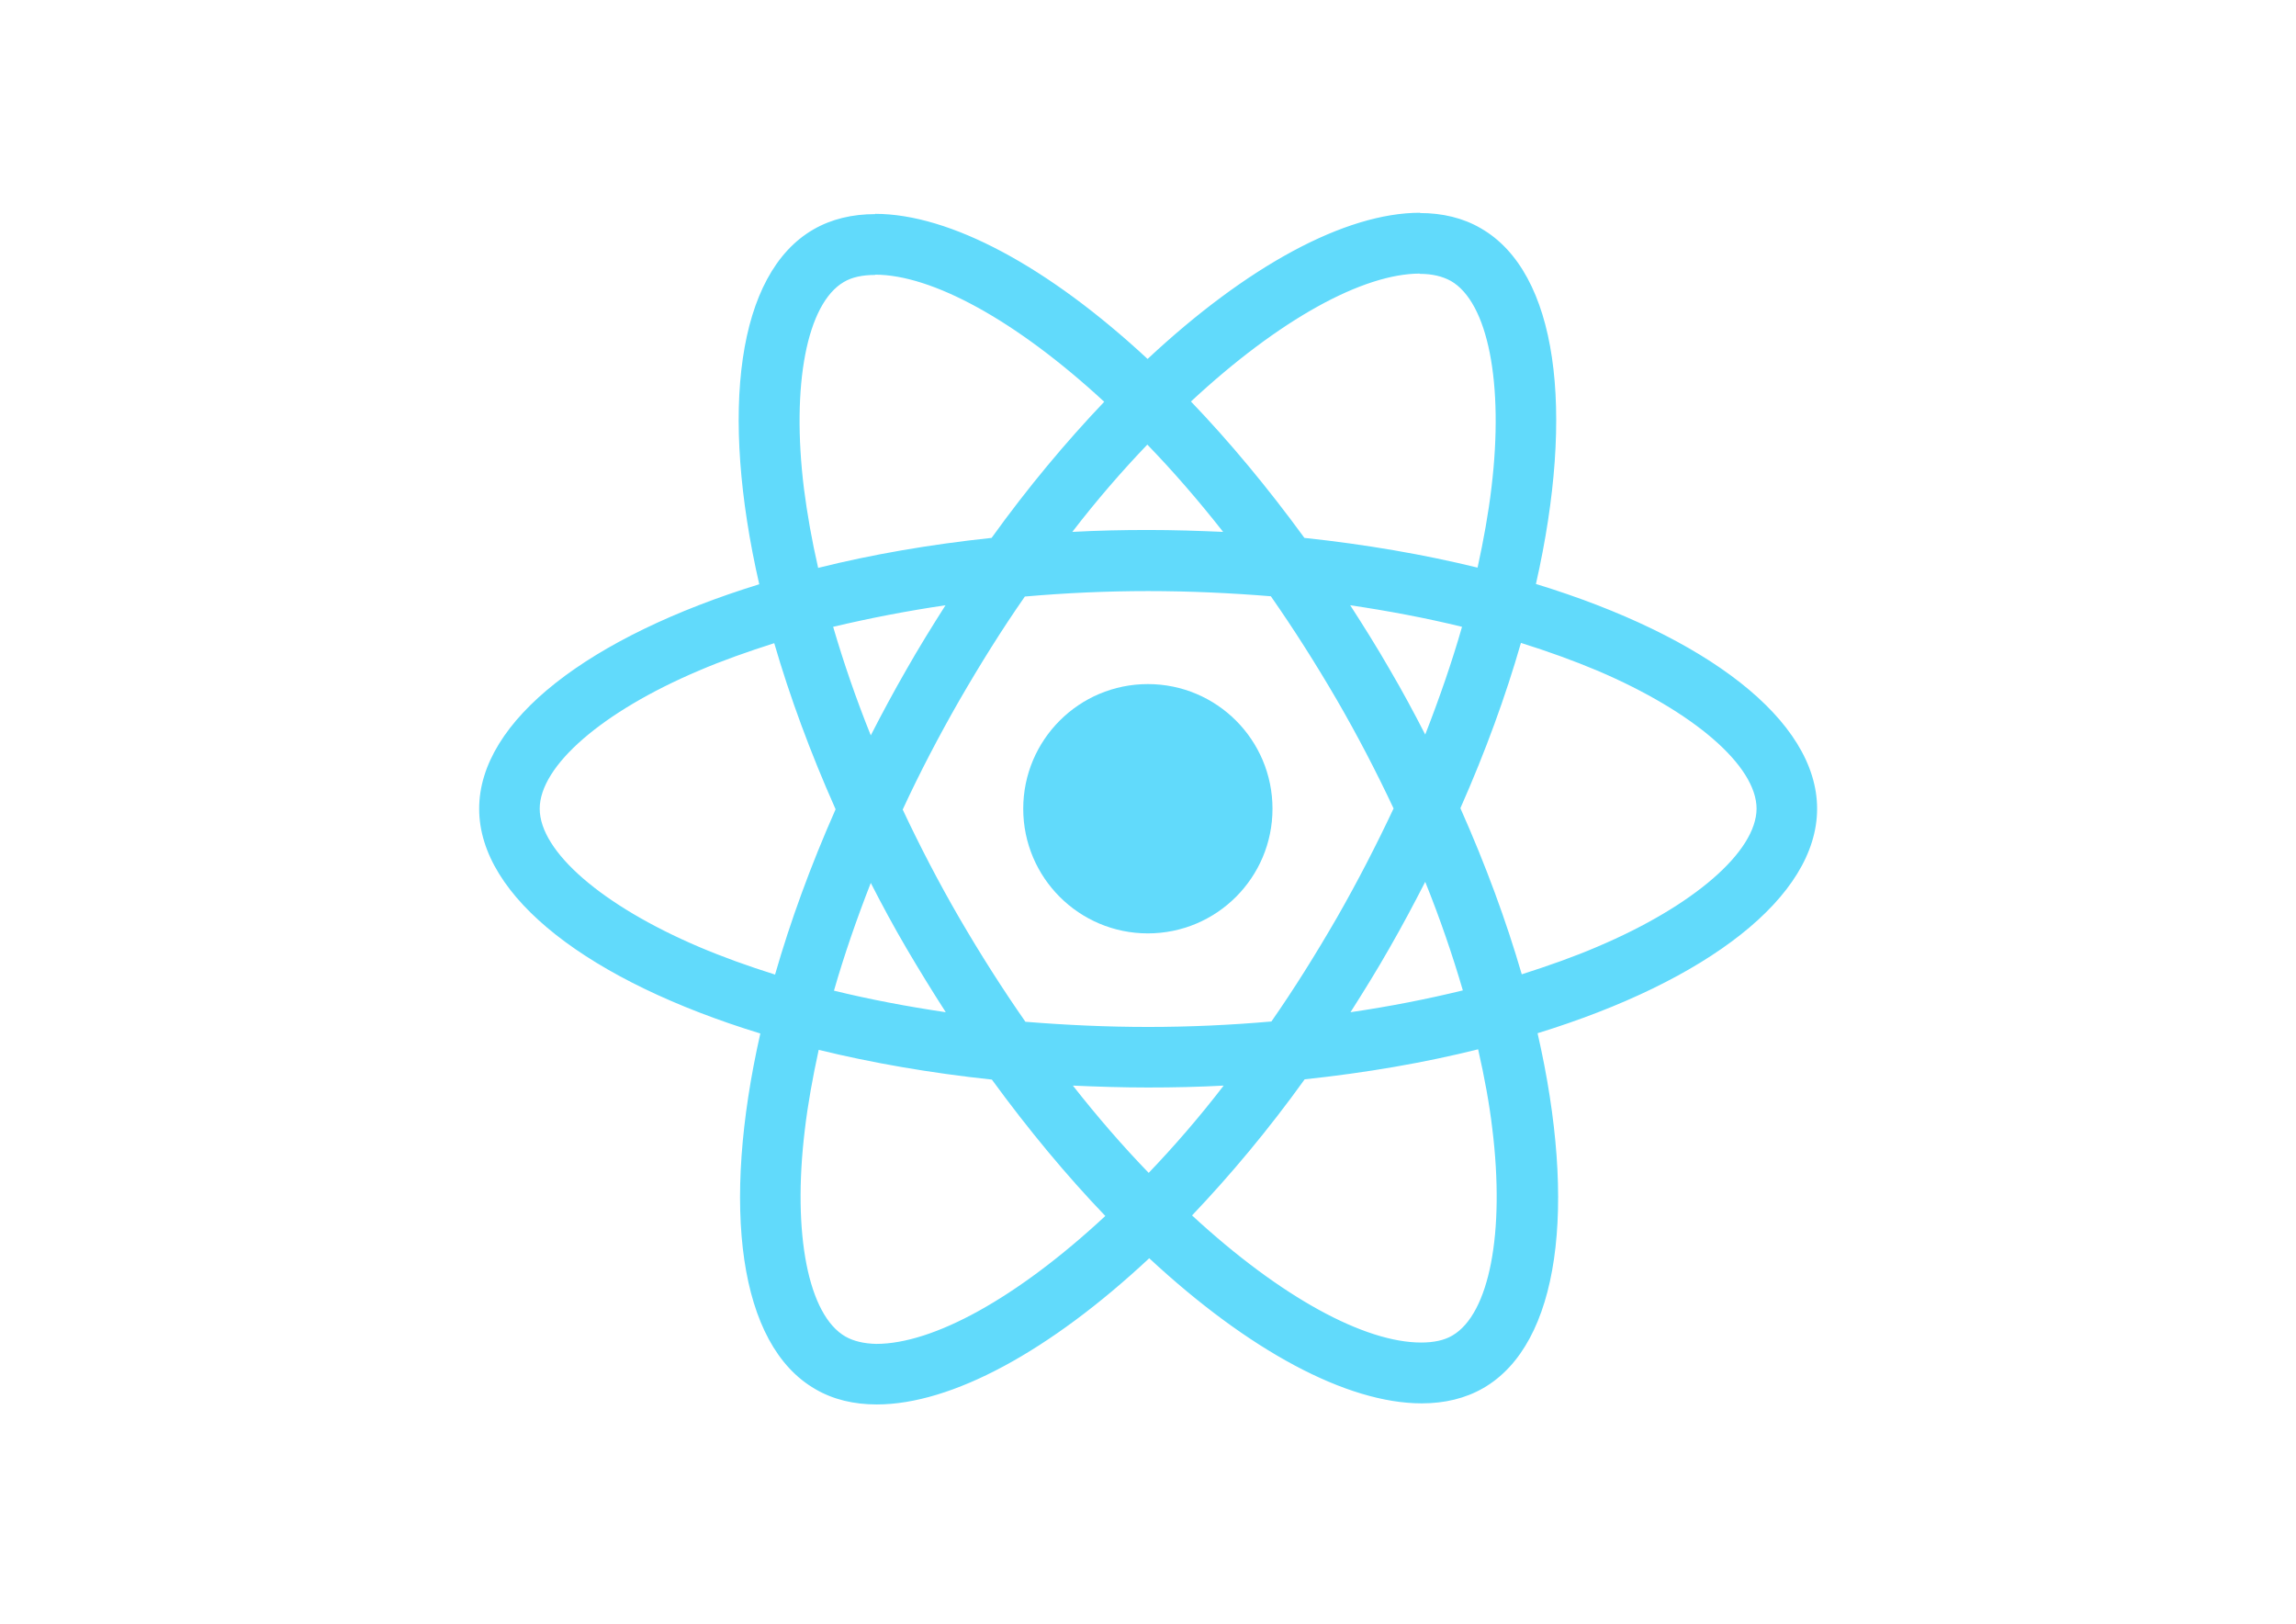
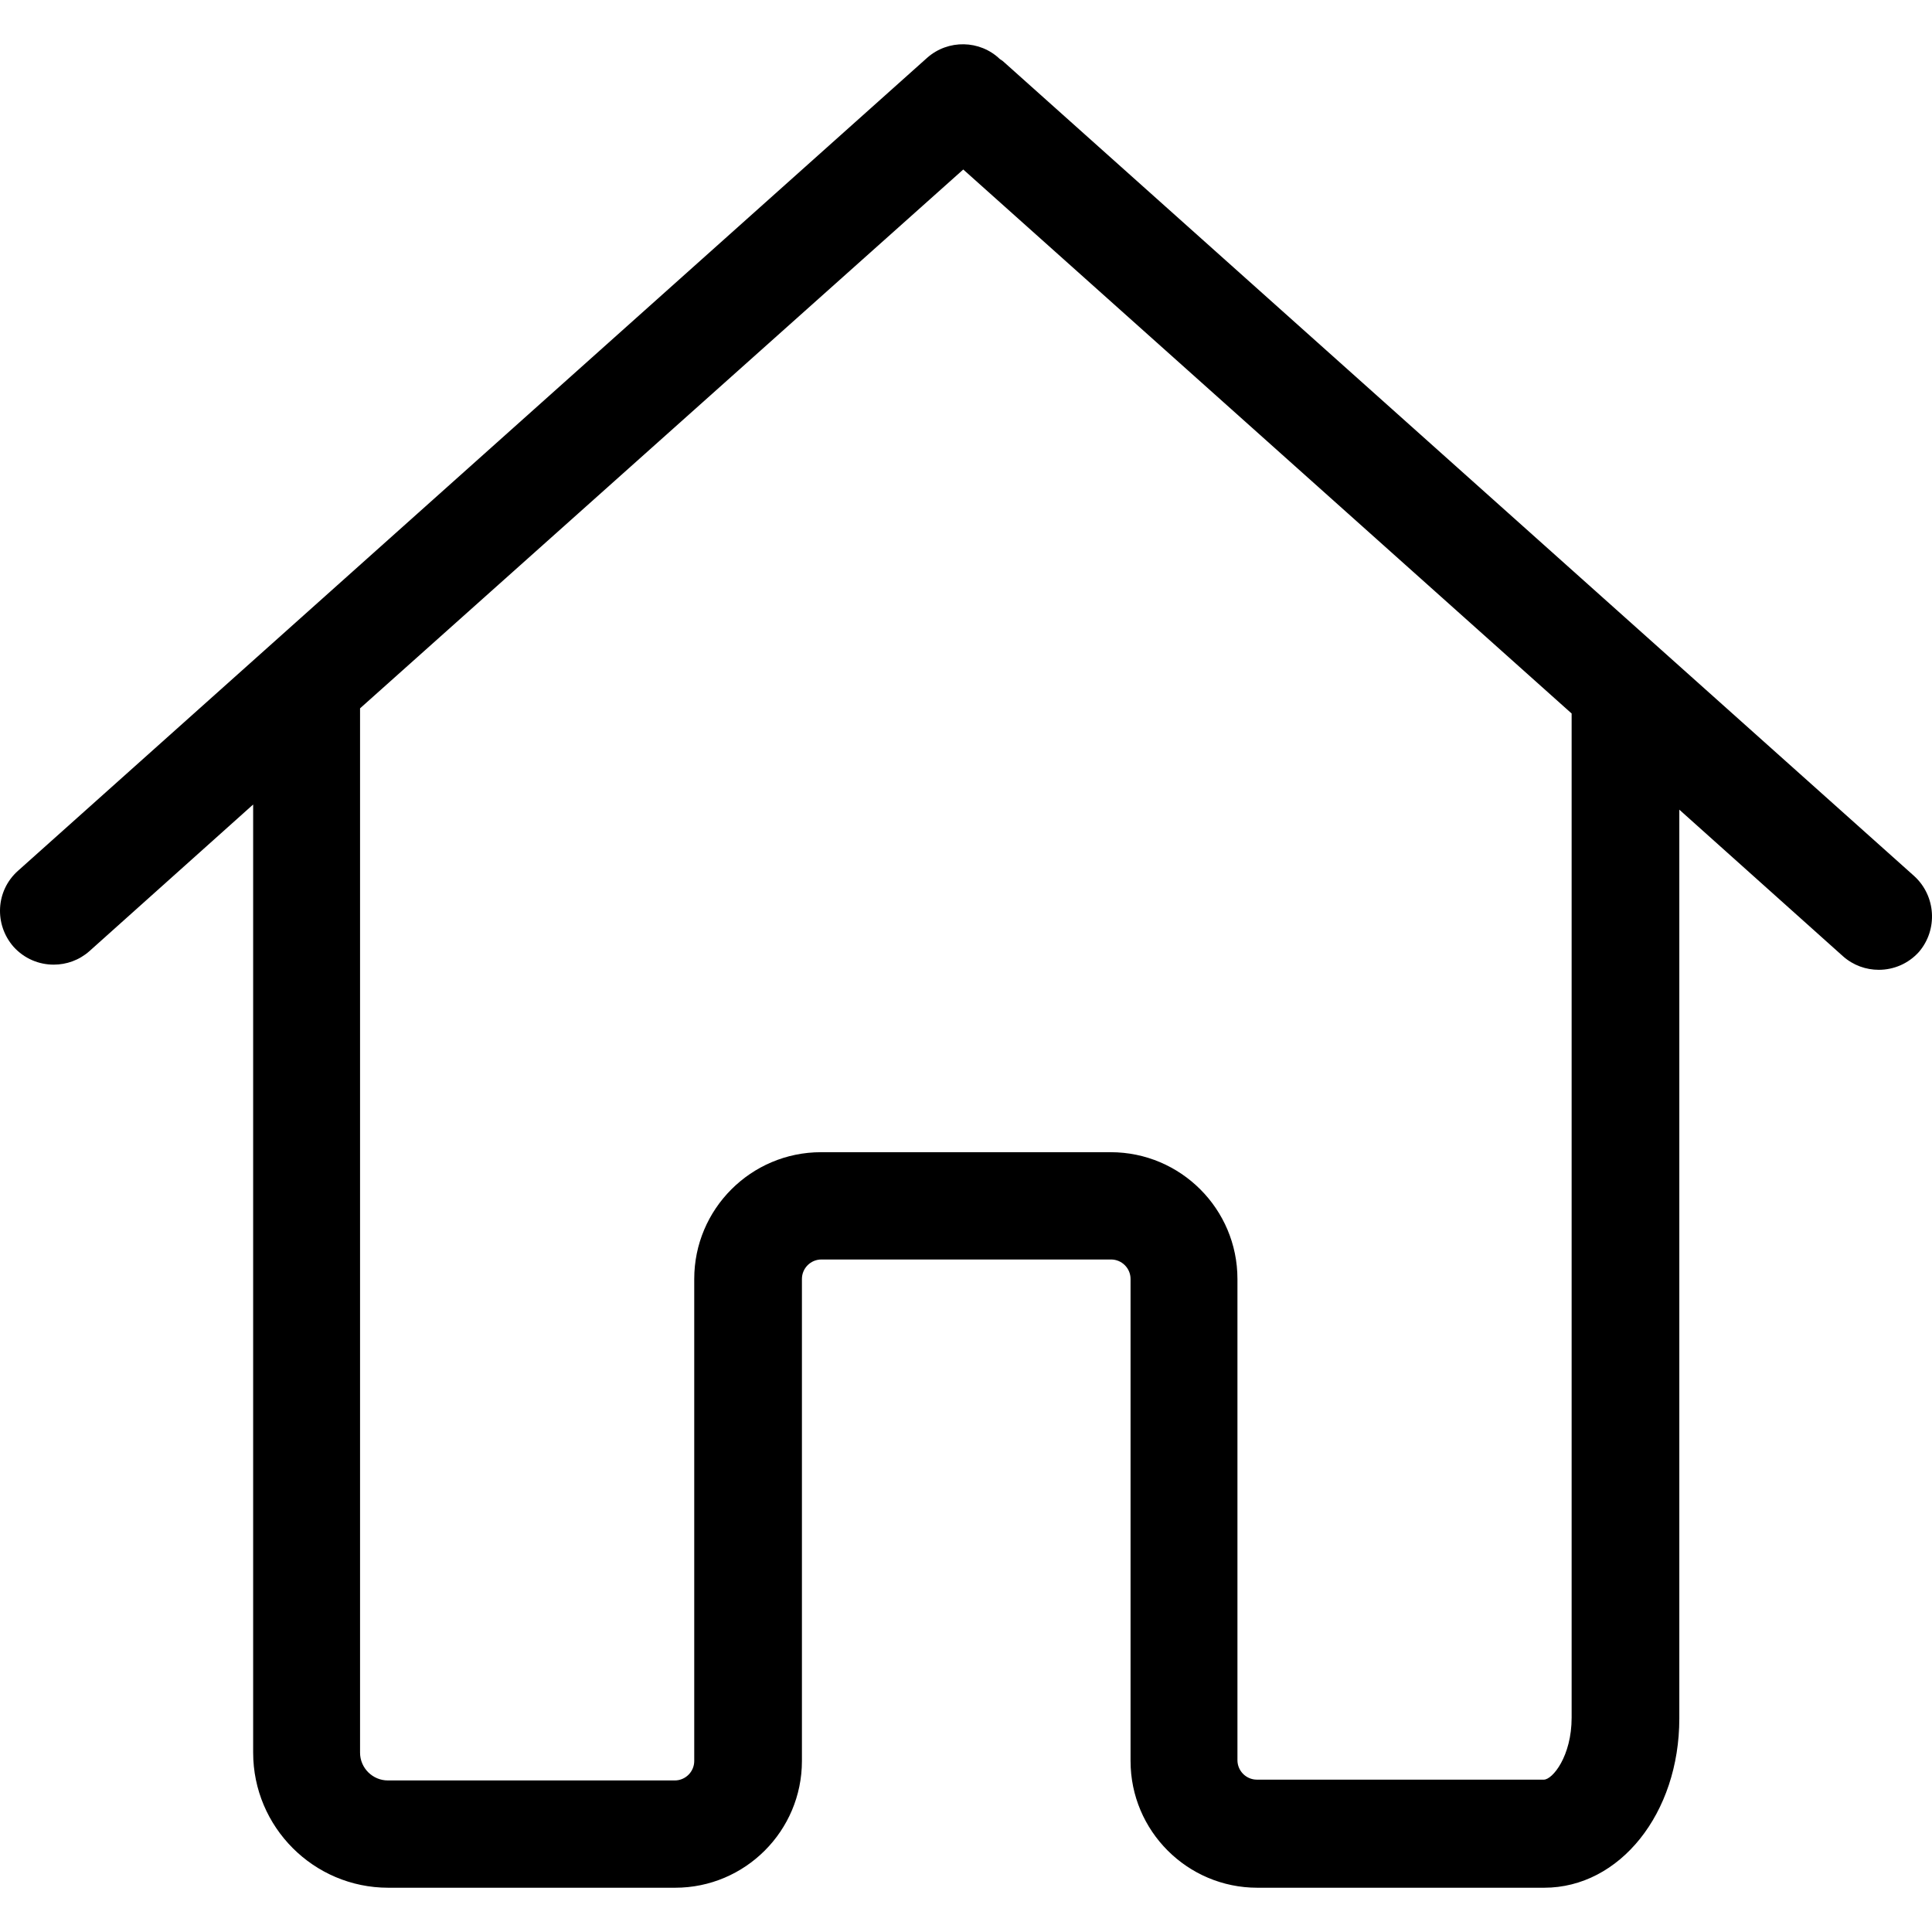
- <svg xmlns="http://www.w3.org/2000/svg" viewBox="0 0 841.9 595.3">
-   <g fill="#61DAFB">
-     <path d="M666.3 296.5c0-32.5-40.7-63.3-103.1-82.4 14.4-63.6 8-114.2-20.2-130.4-6.5-3.8-14.1-5.6-22.4-5.6v22.3c4.6 0 8.3.9 11.4 2.6 13.6 7.8 19.5 37.5 14.9 75.7-1.1 9.4-2.9 19.3-5.1 29.4-19.6-4.8-41-8.5-63.5-10.9-13.5-18.5-27.5-35.3-41.6-50 32.6-30.3 63.2-46.9 84-46.9V78c-27.5 0-63.5 19.6-99.9 53.6-36.4-33.8-72.4-53.2-99.9-53.2v22.3c20.7 0 51.4 16.5 84 46.6-14 14.7-28 31.4-41.3 49.9-22.6 2.4-44 6.1-63.6 11-2.3-10-4-19.7-5.2-29-4.7-38.2 1.1-67.9 14.6-75.8 3-1.8 6.9-2.6 11.5-2.6V78.5c-8.4 0-16 1.8-22.6 5.6-28.1 16.2-34.4 66.7-19.9 130.1-62.2 19.2-102.7 49.9-102.7 82.3 0 32.5 40.7 63.3 103.1 82.4-14.4 63.6-8 114.2 20.2 130.4 6.5 3.8 14.1 5.6 22.5 5.6 27.5 0 63.5-19.6 99.9-53.6 36.4 33.8 72.4 53.2 99.9 53.2 8.4 0 16-1.8 22.6-5.6 28.1-16.2 34.4-66.7 19.9-130.1 62-19.1 102.5-49.9 102.5-82.3zm-130.2-66.7c-3.7 12.9-8.3 26.2-13.5 39.5-4.1-8-8.4-16-13.1-24-4.6-8-9.5-15.8-14.4-23.4 14.2 2.1 27.9 4.7 41 7.9zm-45.8 106.5c-7.8 13.5-15.8 26.3-24.1 38.2-14.9 1.3-30 2-45.2 2-15.1 0-30.2-.7-45-1.9-8.3-11.9-16.4-24.6-24.2-38-7.6-13.1-14.5-26.4-20.8-39.8 6.2-13.4 13.2-26.8 20.7-39.9 7.8-13.5 15.8-26.3 24.1-38.2 14.9-1.3 30-2 45.2-2 15.1 0 30.2.7 45 1.9 8.3 11.9 16.4 24.6 24.2 38 7.6 13.1 14.5 26.4 20.8 39.8-6.3 13.4-13.2 26.8-20.7 39.9zm32.3-13c5.4 13.4 10 26.8 13.8 39.8-13.1 3.2-26.9 5.9-41.2 8 4.9-7.7 9.8-15.6 14.4-23.7 4.6-8 8.9-16.1 13-24.1zM421.2 430c-9.3-9.6-18.6-20.3-27.8-32 9 .4 18.2.7 27.5.7 9.4 0 18.7-.2 27.8-.7-9 11.7-18.3 22.4-27.5 32zm-74.4-58.9c-14.2-2.1-27.9-4.7-41-7.9 3.7-12.9 8.3-26.2 13.5-39.5 4.1 8 8.4 16 13.1 24 4.7 8 9.5 15.8 14.4 23.4zM420.7 163c9.3 9.6 18.6 20.3 27.8 32-9-.4-18.2-.7-27.5-.7-9.4 0-18.7.2-27.8.7 9-11.7 18.3-22.4 27.5-32zm-74 58.9c-4.9 7.7-9.8 15.6-14.4 23.7-4.6 8-8.9 16-13 24-5.4-13.4-10-26.8-13.8-39.8 13.1-3.1 26.9-5.8 41.2-7.9zm-90.5 125.2c-35.4-15.1-58.3-34.9-58.3-50.6 0-15.7 22.9-35.6 58.3-50.6 8.6-3.7 18-7 27.7-10.1 5.7 19.6 13.2 40 22.5 60.9-9.2 20.8-16.6 41.1-22.2 60.6-9.9-3.1-19.3-6.5-28-10.2zM310 490c-13.6-7.8-19.5-37.5-14.9-75.7 1.1-9.4 2.9-19.3 5.1-29.4 19.6 4.8 41 8.5 63.5 10.9 13.5 18.5 27.5 35.3 41.6 50-32.6 30.3-63.2 46.9-84 46.9-4.5-.1-8.3-1-11.3-2.7zm237.2-76.2c4.7 38.2-1.1 67.9-14.6 75.8-3 1.8-6.9 2.6-11.5 2.6-20.7 0-51.4-16.5-84-46.6 14-14.7 28-31.4 41.3-49.9 22.6-2.4 44-6.1 63.6-11 2.3 10.1 4.1 19.8 5.2 29.1zm38.5-66.7c-8.6 3.7-18 7-27.7 10.1-5.7-19.6-13.2-40-22.5-60.9 9.2-20.8 16.6-41.1 22.2-60.6 9.9 3.1 19.3 6.5 28.1 10.2 35.4 15.1 58.3 34.9 58.3 50.6-.1 15.7-23 35.6-58.4 50.6zM320.8 78.4z" />
-     <circle cx="420.9" cy="296.5" r="45.7" />
-     <path d="M520.5 78.1z" />
+ <svg xmlns="http://www.w3.org/2000/svg" fill="#000000" height="800px" width="800px" version="1.1" id="Capa_1" viewBox="0 0 486.196 486.196" xml:space="preserve">
+   <g>
+     <path d="M481.708,220.456l-228.8-204.6c-0.4-0.4-0.8-0.7-1.3-1c-5-4.8-13-5-18.3-0.3l-228.8,204.6c-5.6,5-6,13.5-1.1,19.1   c2.7,3,6.4,4.5,10.1,4.5c3.2,0,6.4-1.1,9-3.4l41.2-36.9v7.2v106.8v124.6c0,18.7,15.2,34,34,34c0.3,0,0.5,0,0.8,0s0.5,0,0.8,0h70.6   c17.6,0,31.9-14.3,31.9-31.9v-121.3c0-2.7,2.2-4.9,4.9-4.9h72.9c2.7,0,4.9,2.2,4.9,4.9v121.3c0,17.6,14.3,31.9,31.9,31.9h72.2   c19,0,34-18.7,34-42.6v-111.2v-34v-83.5l41.2,36.9c2.6,2.3,5.8,3.4,9,3.4c3.7,0,7.4-1.5,10.1-4.5   C487.708,233.956,487.208,225.456,481.708,220.456z M395.508,287.156v34v111.1c0,9.7-4.8,15.6-7,15.6h-72.2c-2.7,0-4.9-2.2-4.9-4.9   v-121.1c0-17.6-14.3-31.9-31.9-31.9h-72.9c-17.6,0-31.9,14.3-31.9,31.9v121.3c0,2.7-2.2,4.9-4.9,4.9h-70.6c-0.3,0-0.5,0-0.8,0   s-0.5,0-0.8,0c-3.8,0-7-3.1-7-7v-124.7v-106.8v-31.3l151.8-135.6l153.1,136.9L395.508,287.156L395.508,287.156z" />
  </g>
</svg>
